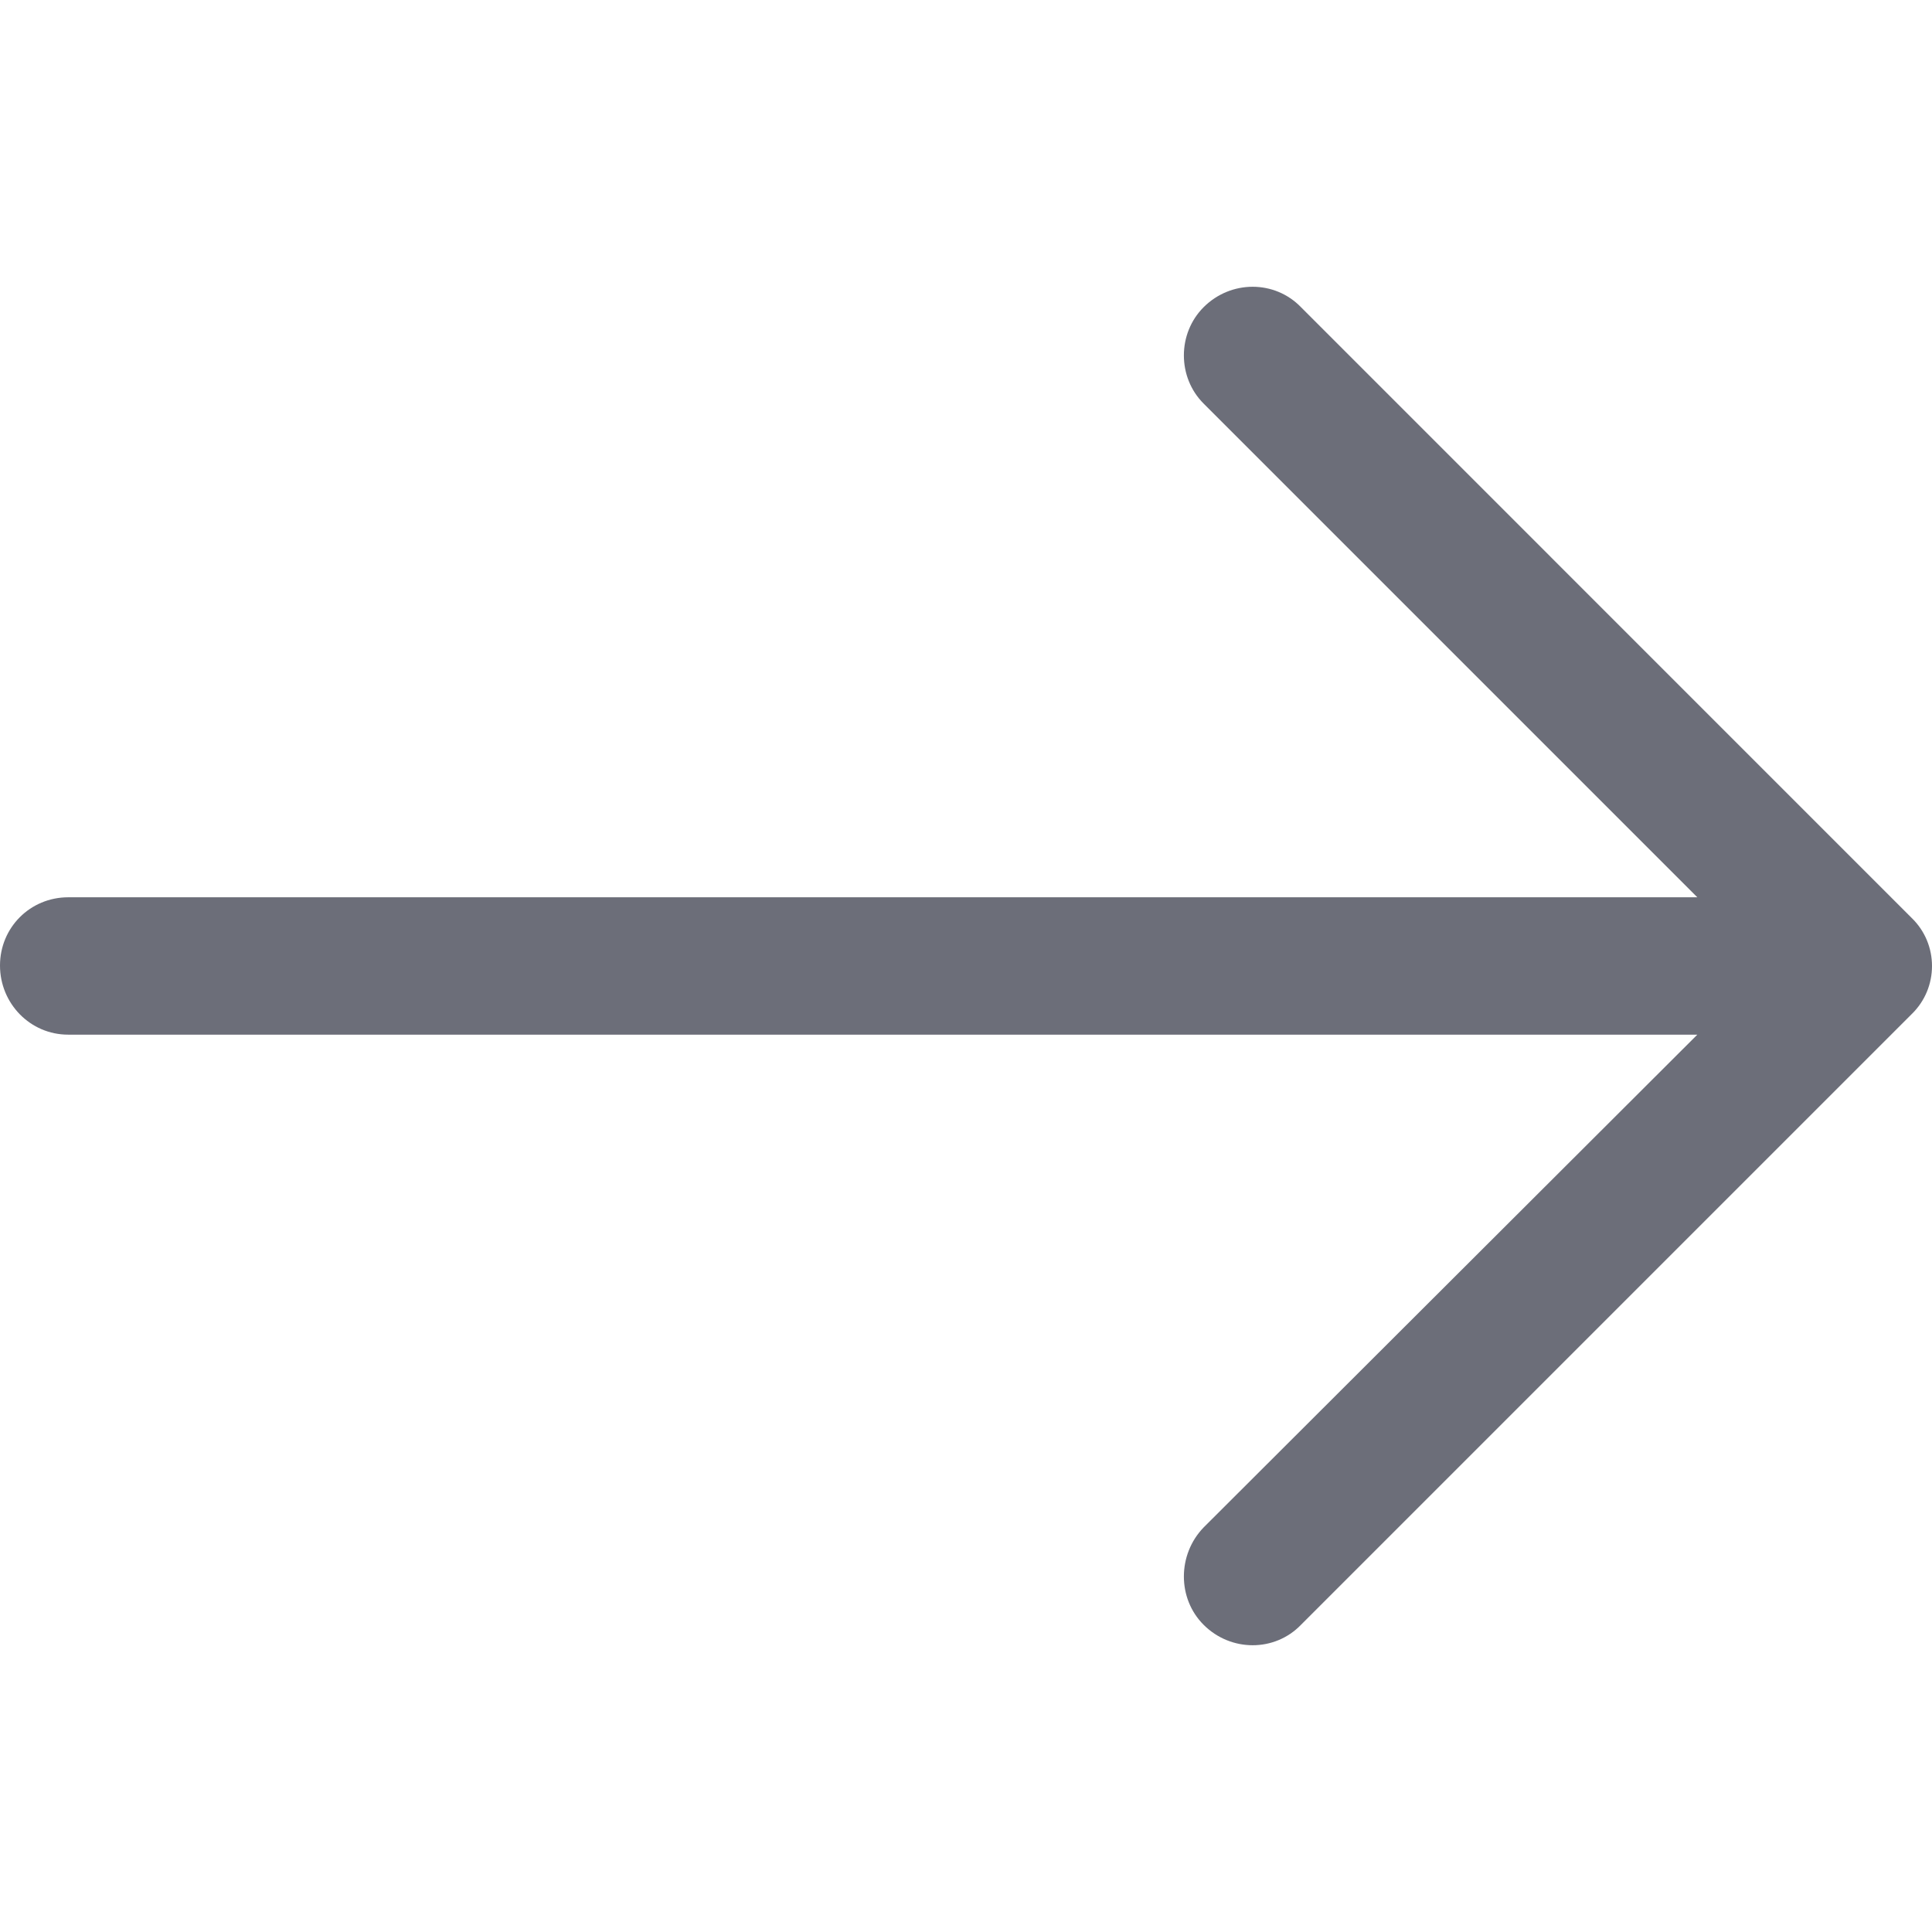
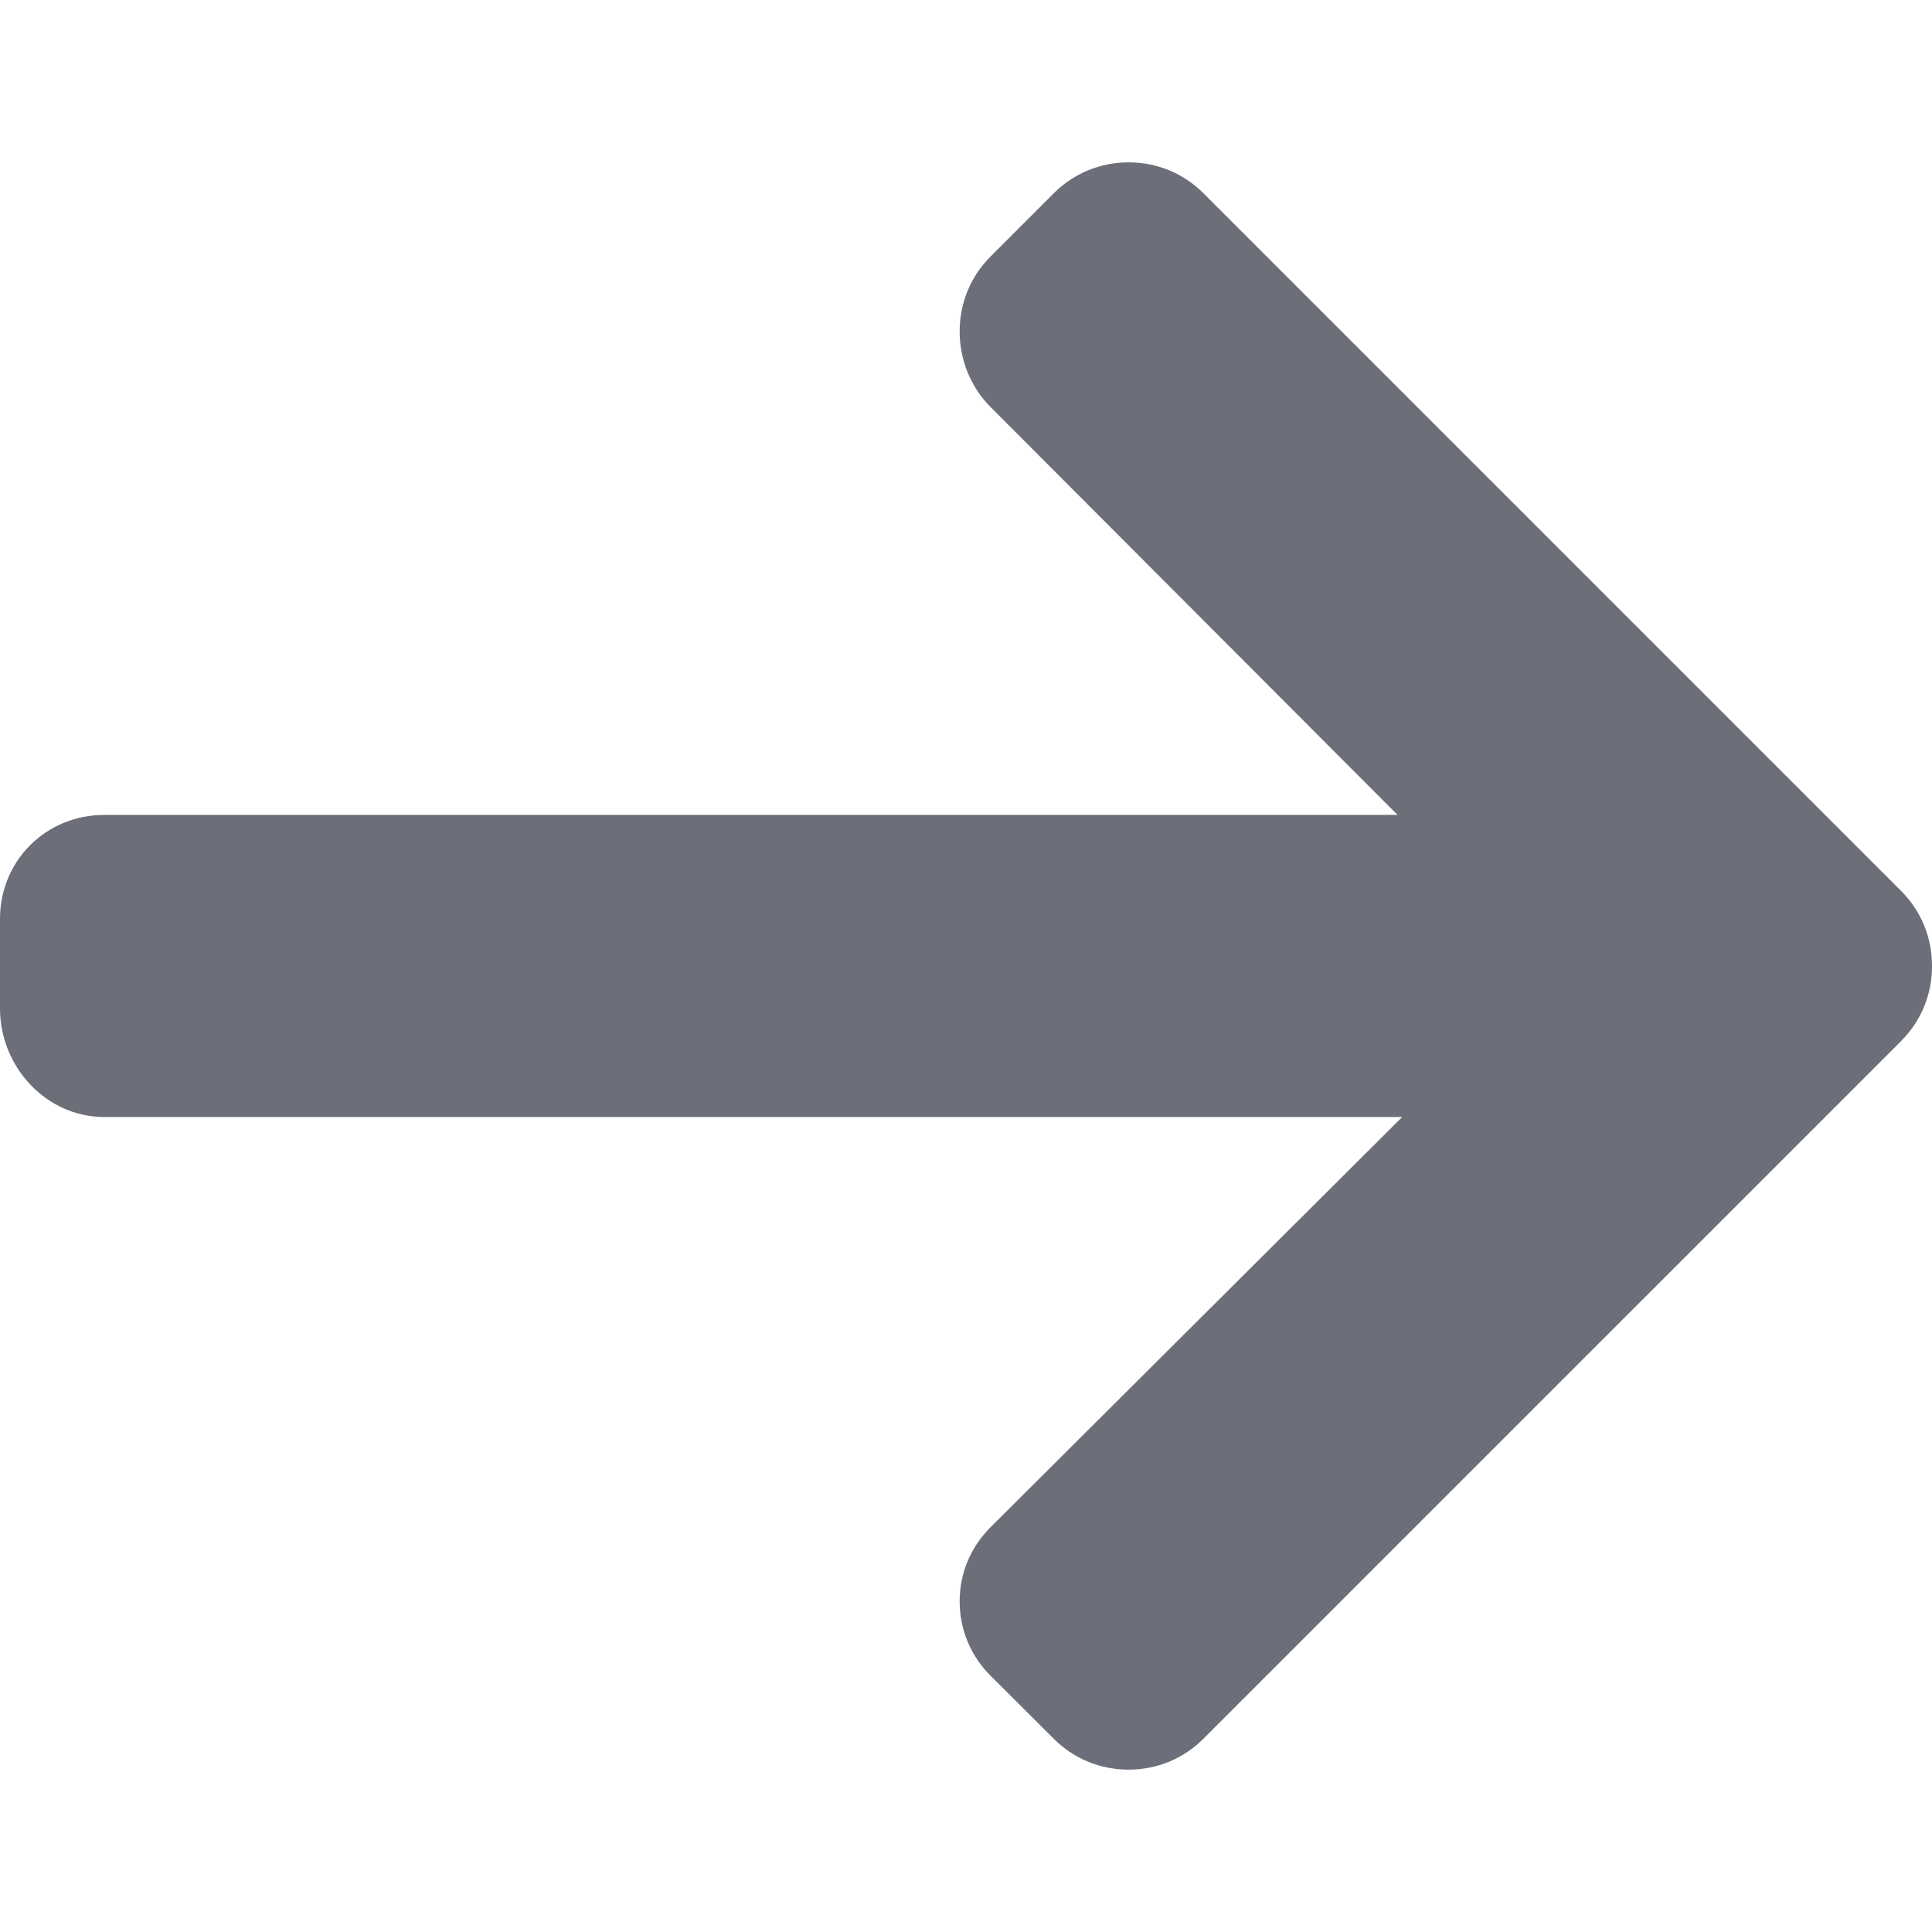
- <svg xmlns="http://www.w3.org/2000/svg" version="1.1" id="Capa_1" x="0px" y="0px" viewBox="0 0 31.49 31.49" style="enable-background:new 0 0 31.49 31.49;" xml:space="preserve">
-   <path style="fill:#6c6e79;" d="M21.205,5.007c-0.429-0.444-1.143-0.444-1.587,0c-0.429,0.429-0.429,1.143,0,1.571l8.047,8.047H1.111  C0.492,14.626,0,15.118,0,15.737c0,0.619,0.492,1.127,1.111,1.127h26.554l-8.047,8.032c-0.429,0.444-0.429,1.159,0,1.587  c0.444,0.444,1.159,0.444,1.587,0l9.952-9.952c0.444-0.429,0.444-1.143,0-1.571L21.205,5.007z" />
+ <svg xmlns="http://www.w3.org/2000/svg" version="1.1" id="Layer_1" x="0px" y="0px" viewBox="0 0 492.004 492.004" style="enable-background:new 0 0 492.004 492.004;" xml:space="preserve">
+   <g>
+     <g>
+       <path fill="#6c6e79" d="M484.14,226.886L306.46,49.202c-5.072-5.072-11.832-7.856-19.04-7.856c-7.216,0-13.972,2.788-19.044,7.856l-16.132,16.136    c-5.068,5.064-7.86,11.828-7.86,19.04c0,7.208,2.792,14.2,7.86,19.264L355.9,207.526H26.58C11.732,207.526,0,219.15,0,234.002    v22.812c0,14.852,11.732,27.648,26.58,27.648h330.496L252.248,388.926c-5.068,5.072-7.86,11.652-7.86,18.864    c0,7.204,2.792,13.88,7.86,18.948l16.132,16.084c5.072,5.072,11.828,7.836,19.044,7.836c7.208,0,13.968-2.8,19.04-7.872    l177.68-177.68c5.084-5.088,7.88-11.88,7.86-19.1C492.02,238.762,489.228,231.966,484.14,226.886z" />
+     </g>
+   </g>
  <g>
</g>
  <g>
</g>
  <g>
</g>
  <g>
</g>
  <g>
</g>
  <g>
</g>
  <g>
</g>
  <g>
</g>
  <g>
</g>
  <g>
</g>
  <g>
</g>
  <g>
</g>
  <g>
</g>
  <g>
</g>
  <g>
</g>
</svg>
